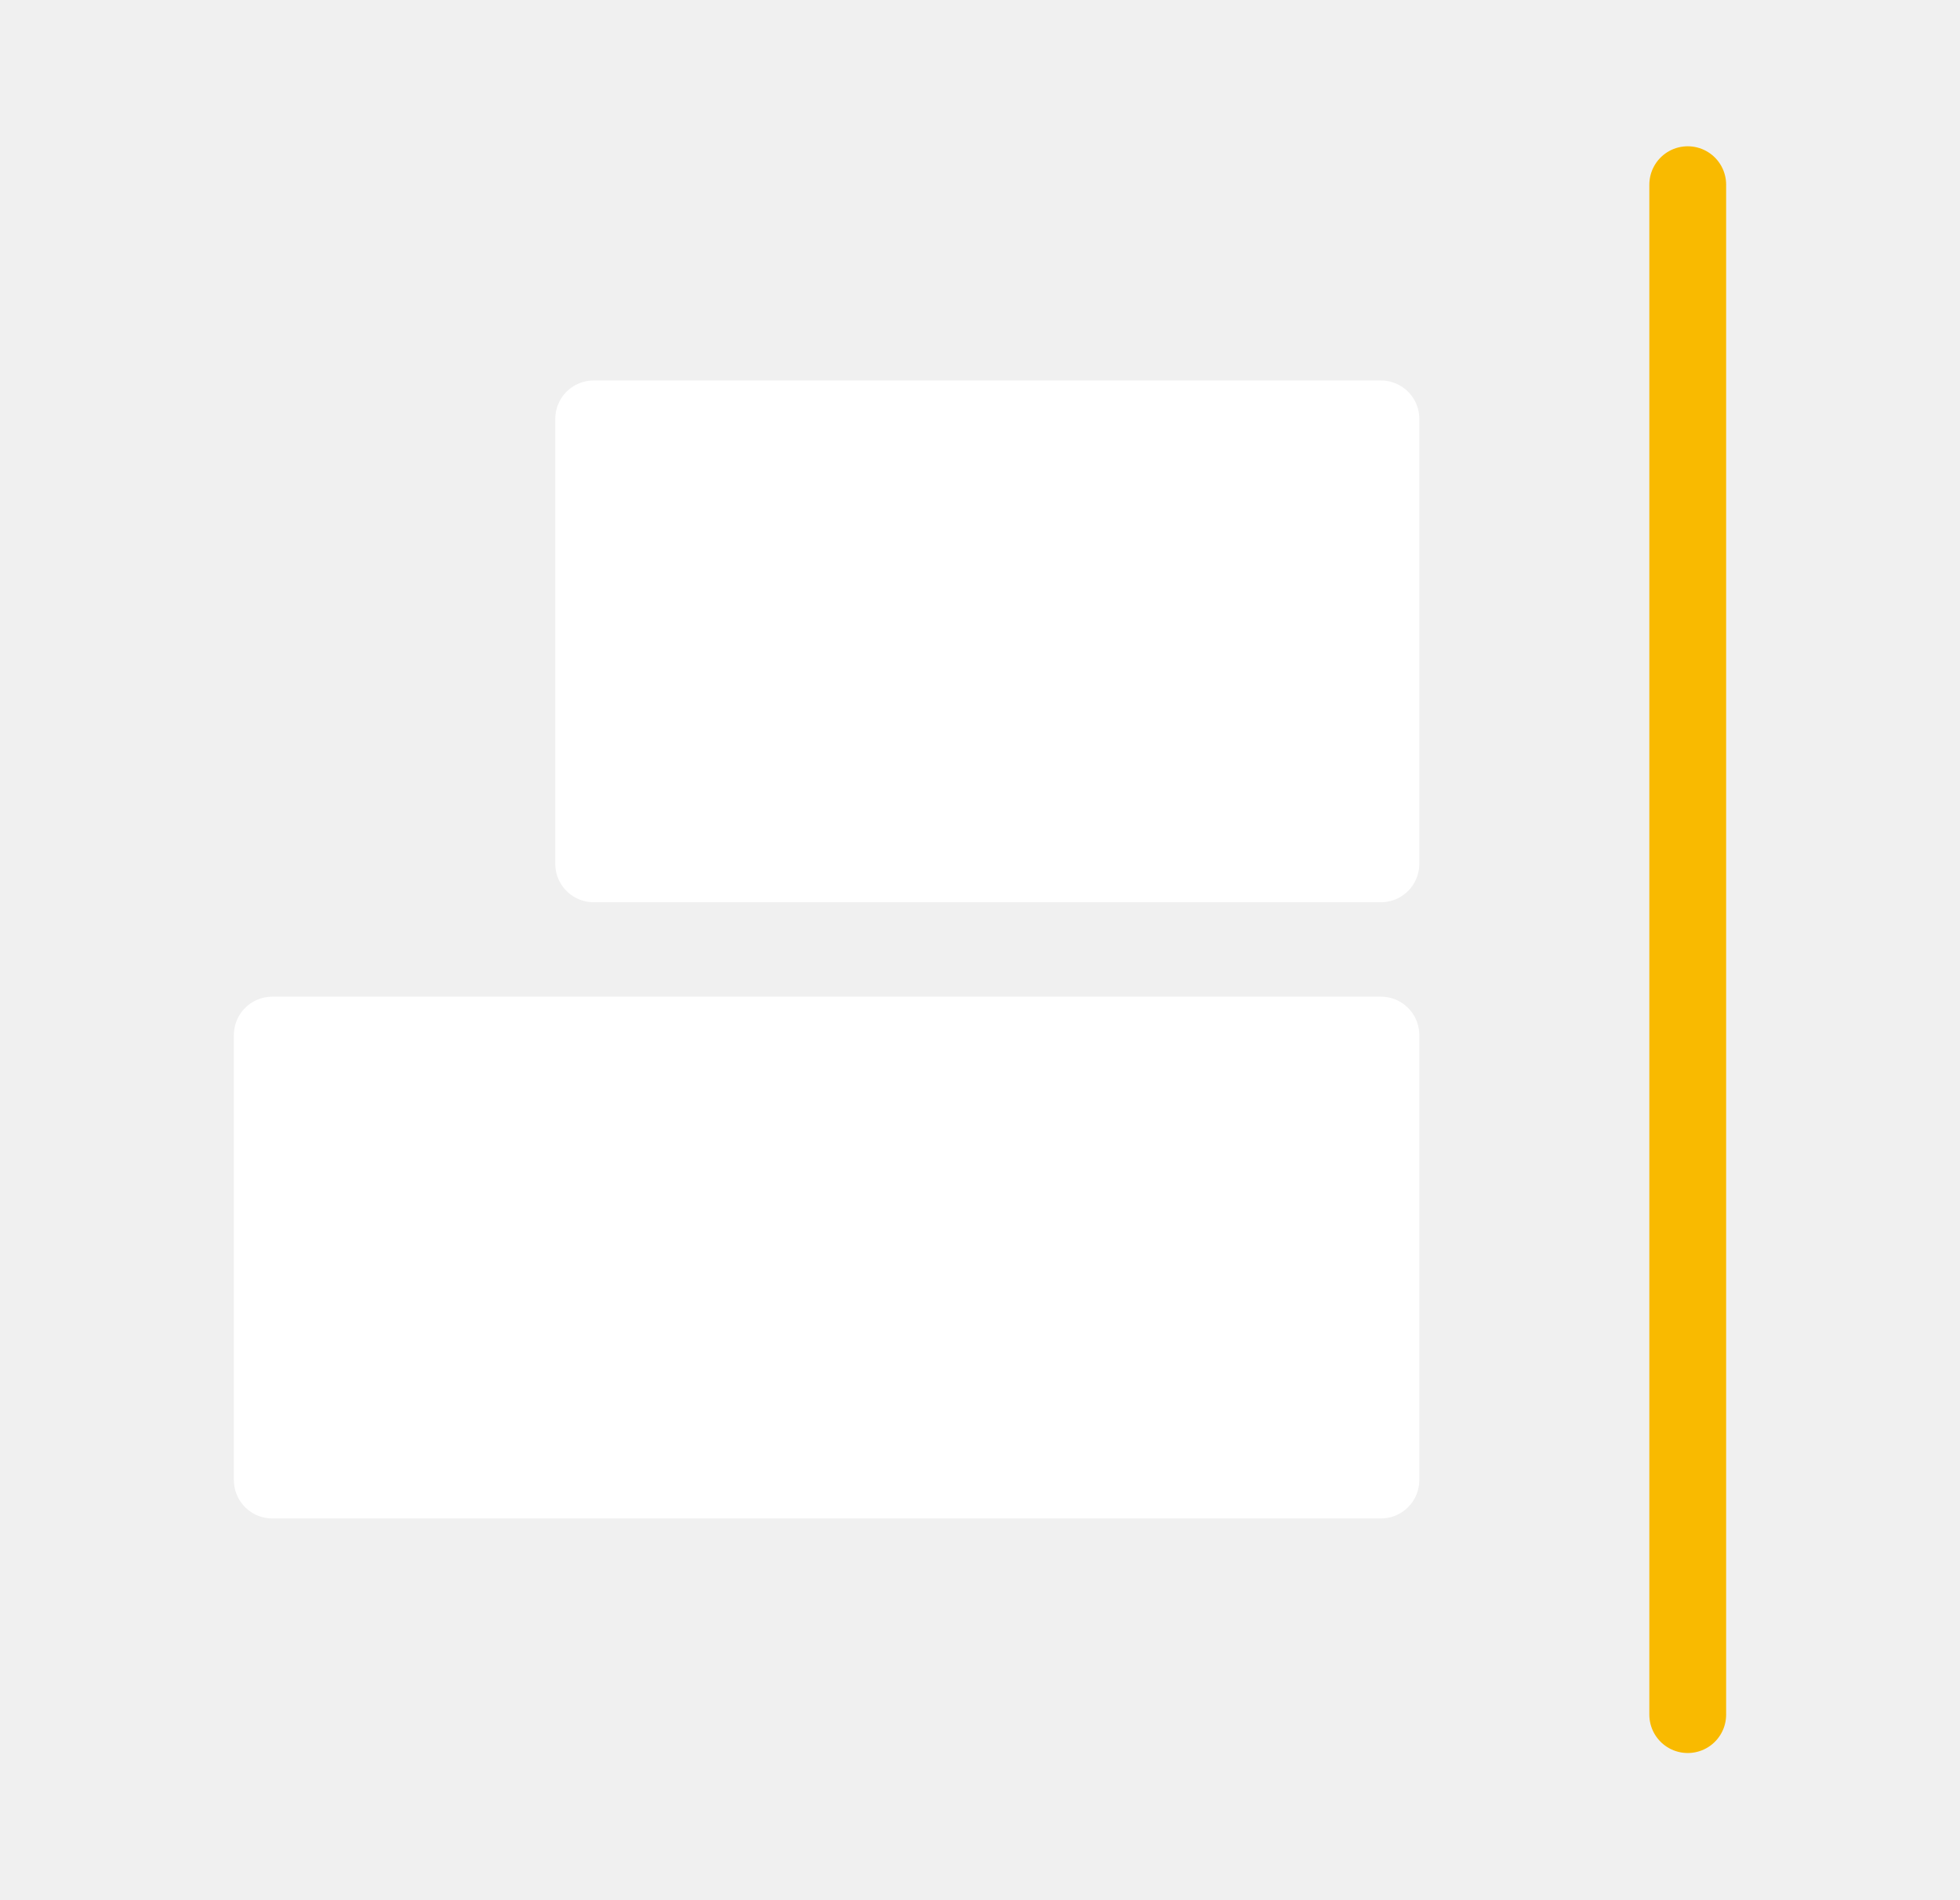
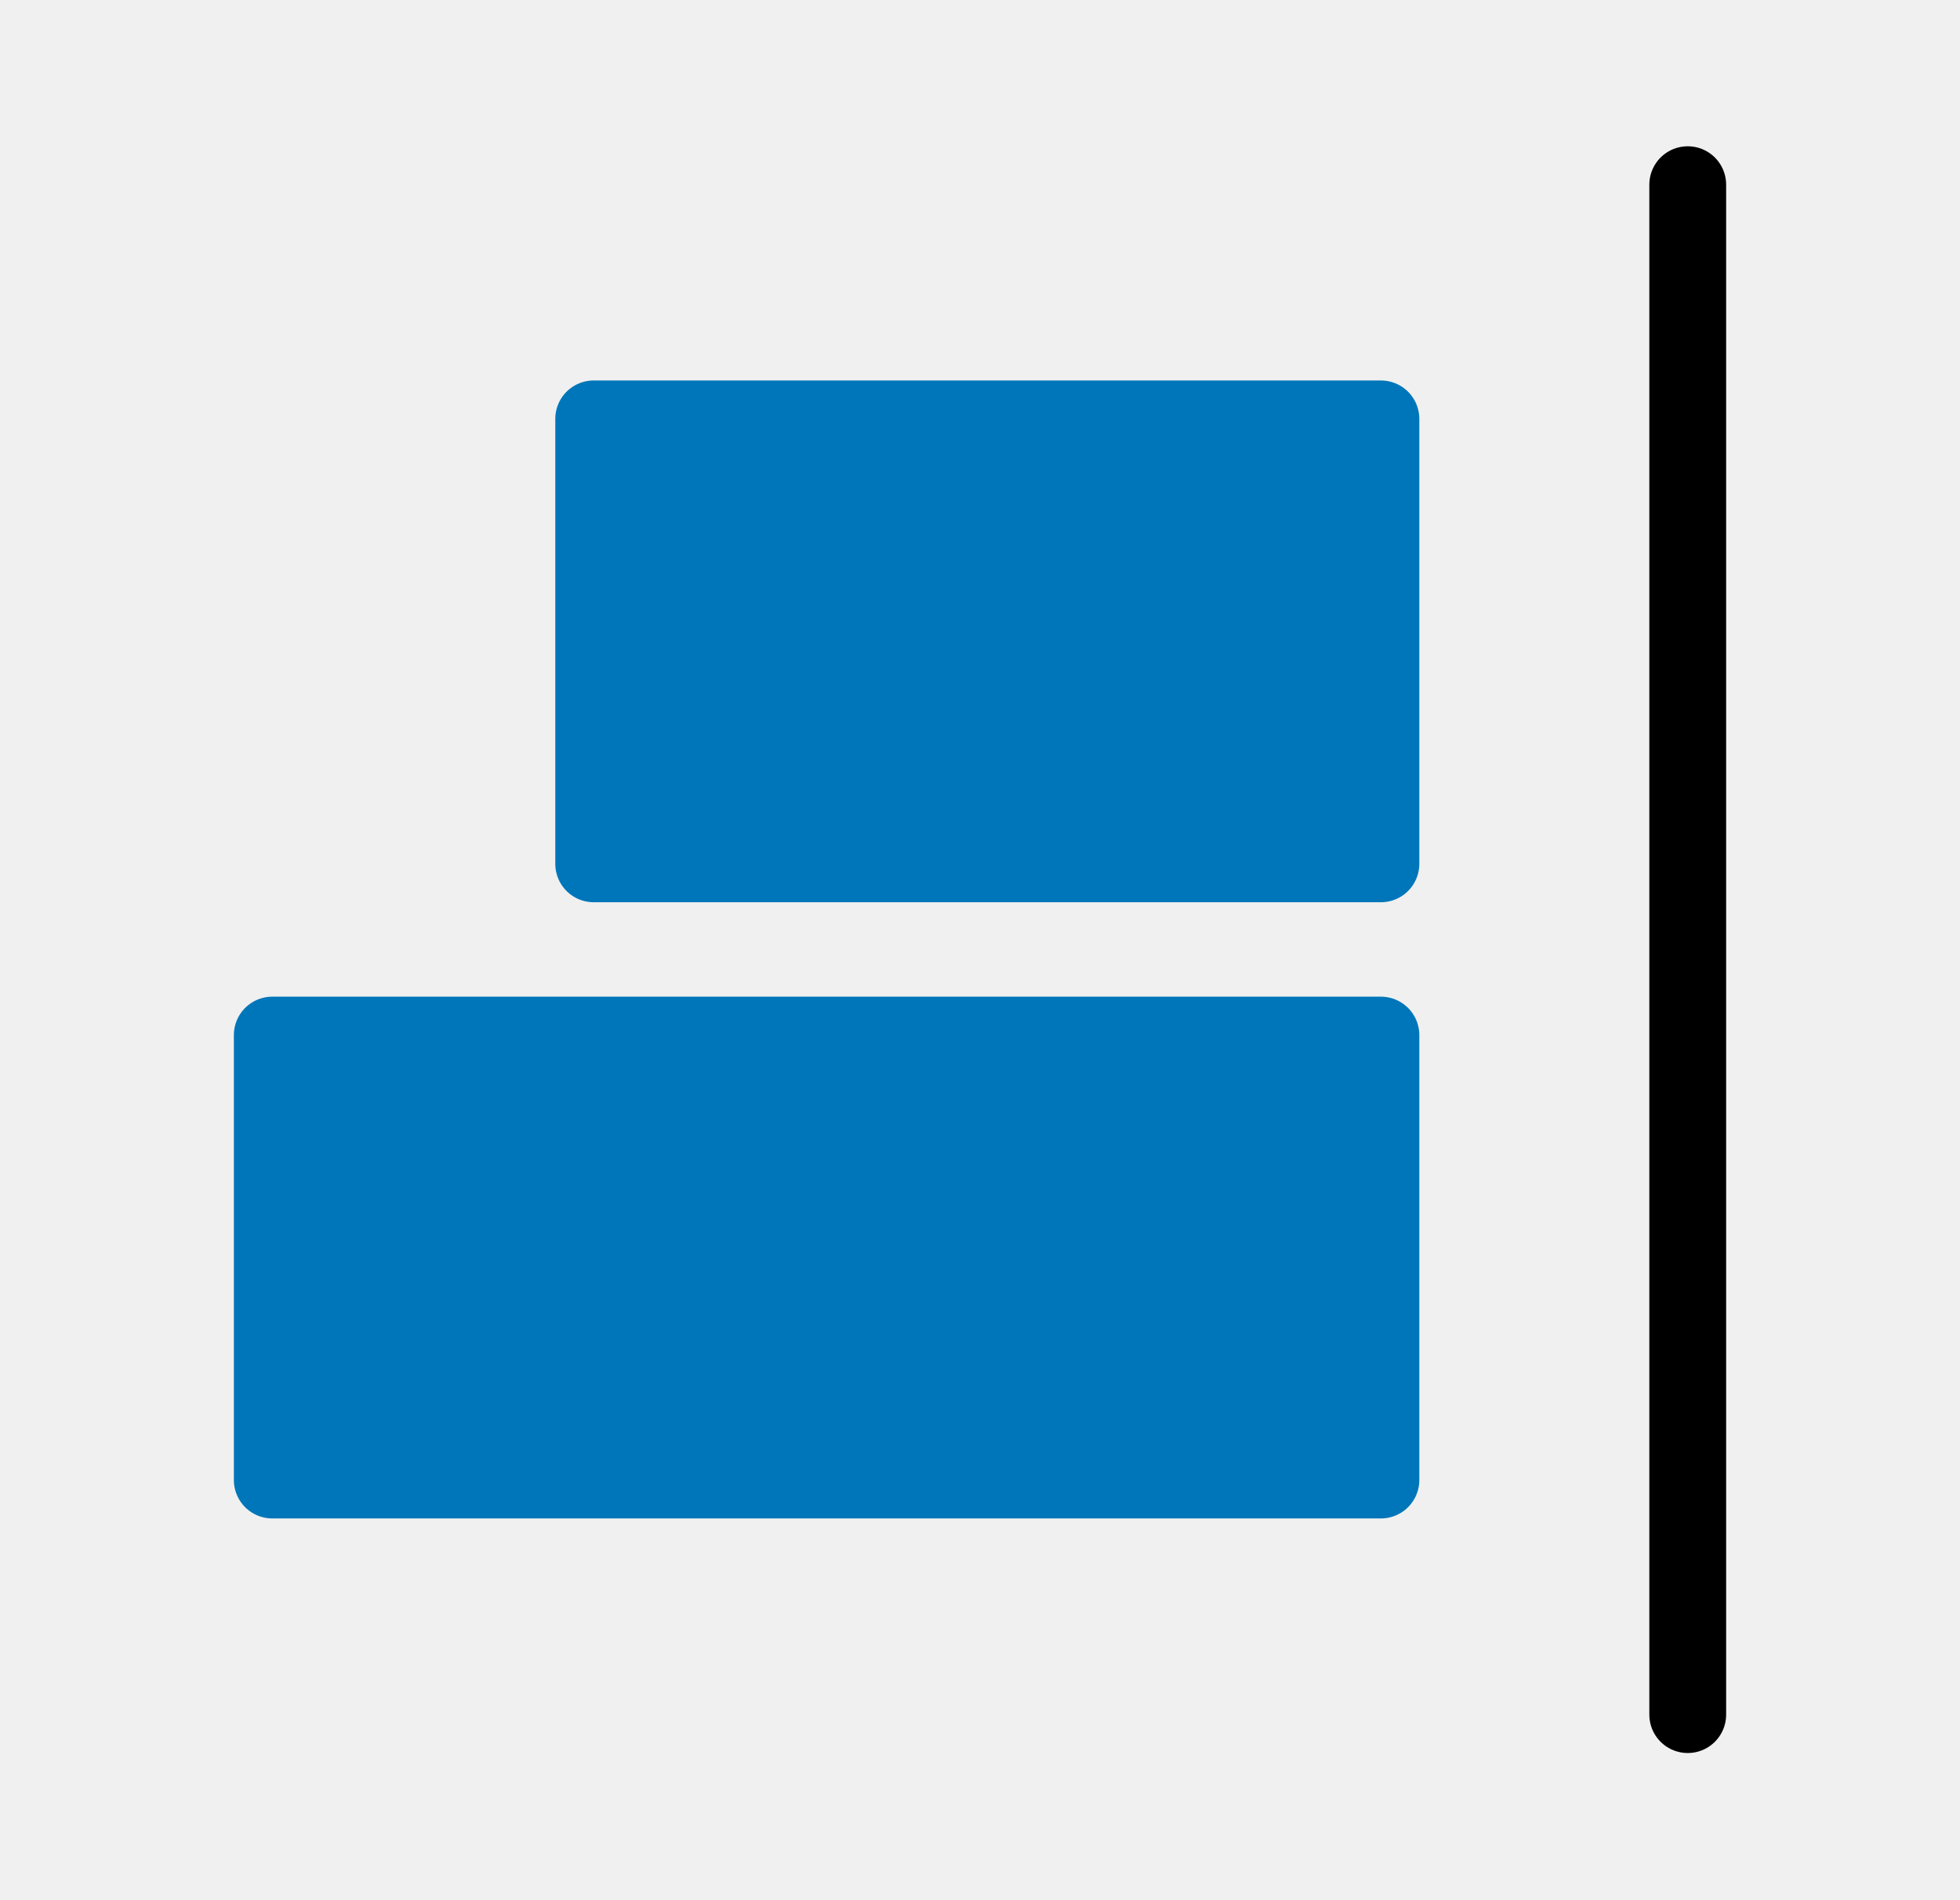
<svg xmlns="http://www.w3.org/2000/svg" viewBox="0 0 51.04 49.47">
  <defs>
-     <style>.cls-1,.cls-3{fill:none;}.cls-2{fill:#fff;stroke:#fff;stroke-linejoin:round;}.cls-2,.cls-3{stroke-linecap:round;stroke-width:2px;}.cls-3{stroke:#f9ba00;stroke-miterlimit:10;}</style>
+     <style>
+             .cls-1,
+             .cls-3{fill:none;}
+             .cls-2{fill:#0076ba;stroke:#0076ba;stroke-linejoin:round;}
+             .cls-2,.cls-3{stroke-linecap:round;stroke-width:2px;}
+             .cls-3{stroke:black;stroke-miterlimit:10;}
+         </style>
  </defs>
  <g id="Calque_2" data-name="Calque 2">
    <g id="Calque_1-2" data-name="Calque 1">
      <polyline class="cls-1" points="6.8 0 51.04 0 51.04 49.47 0 49.47 0 0 6.8 0" />
      <rect class="cls-2" x="15.46" y="10.91" width="20.5" height="11.59" />
      <rect class="cls-2" x="7.09" y="26.96" width="28.87" height="11.59" />
      <line class="cls-3" x1="43.95" y1="4.81" x2="43.95" y2="44.66" />
    </g>
  </g>
</svg>
